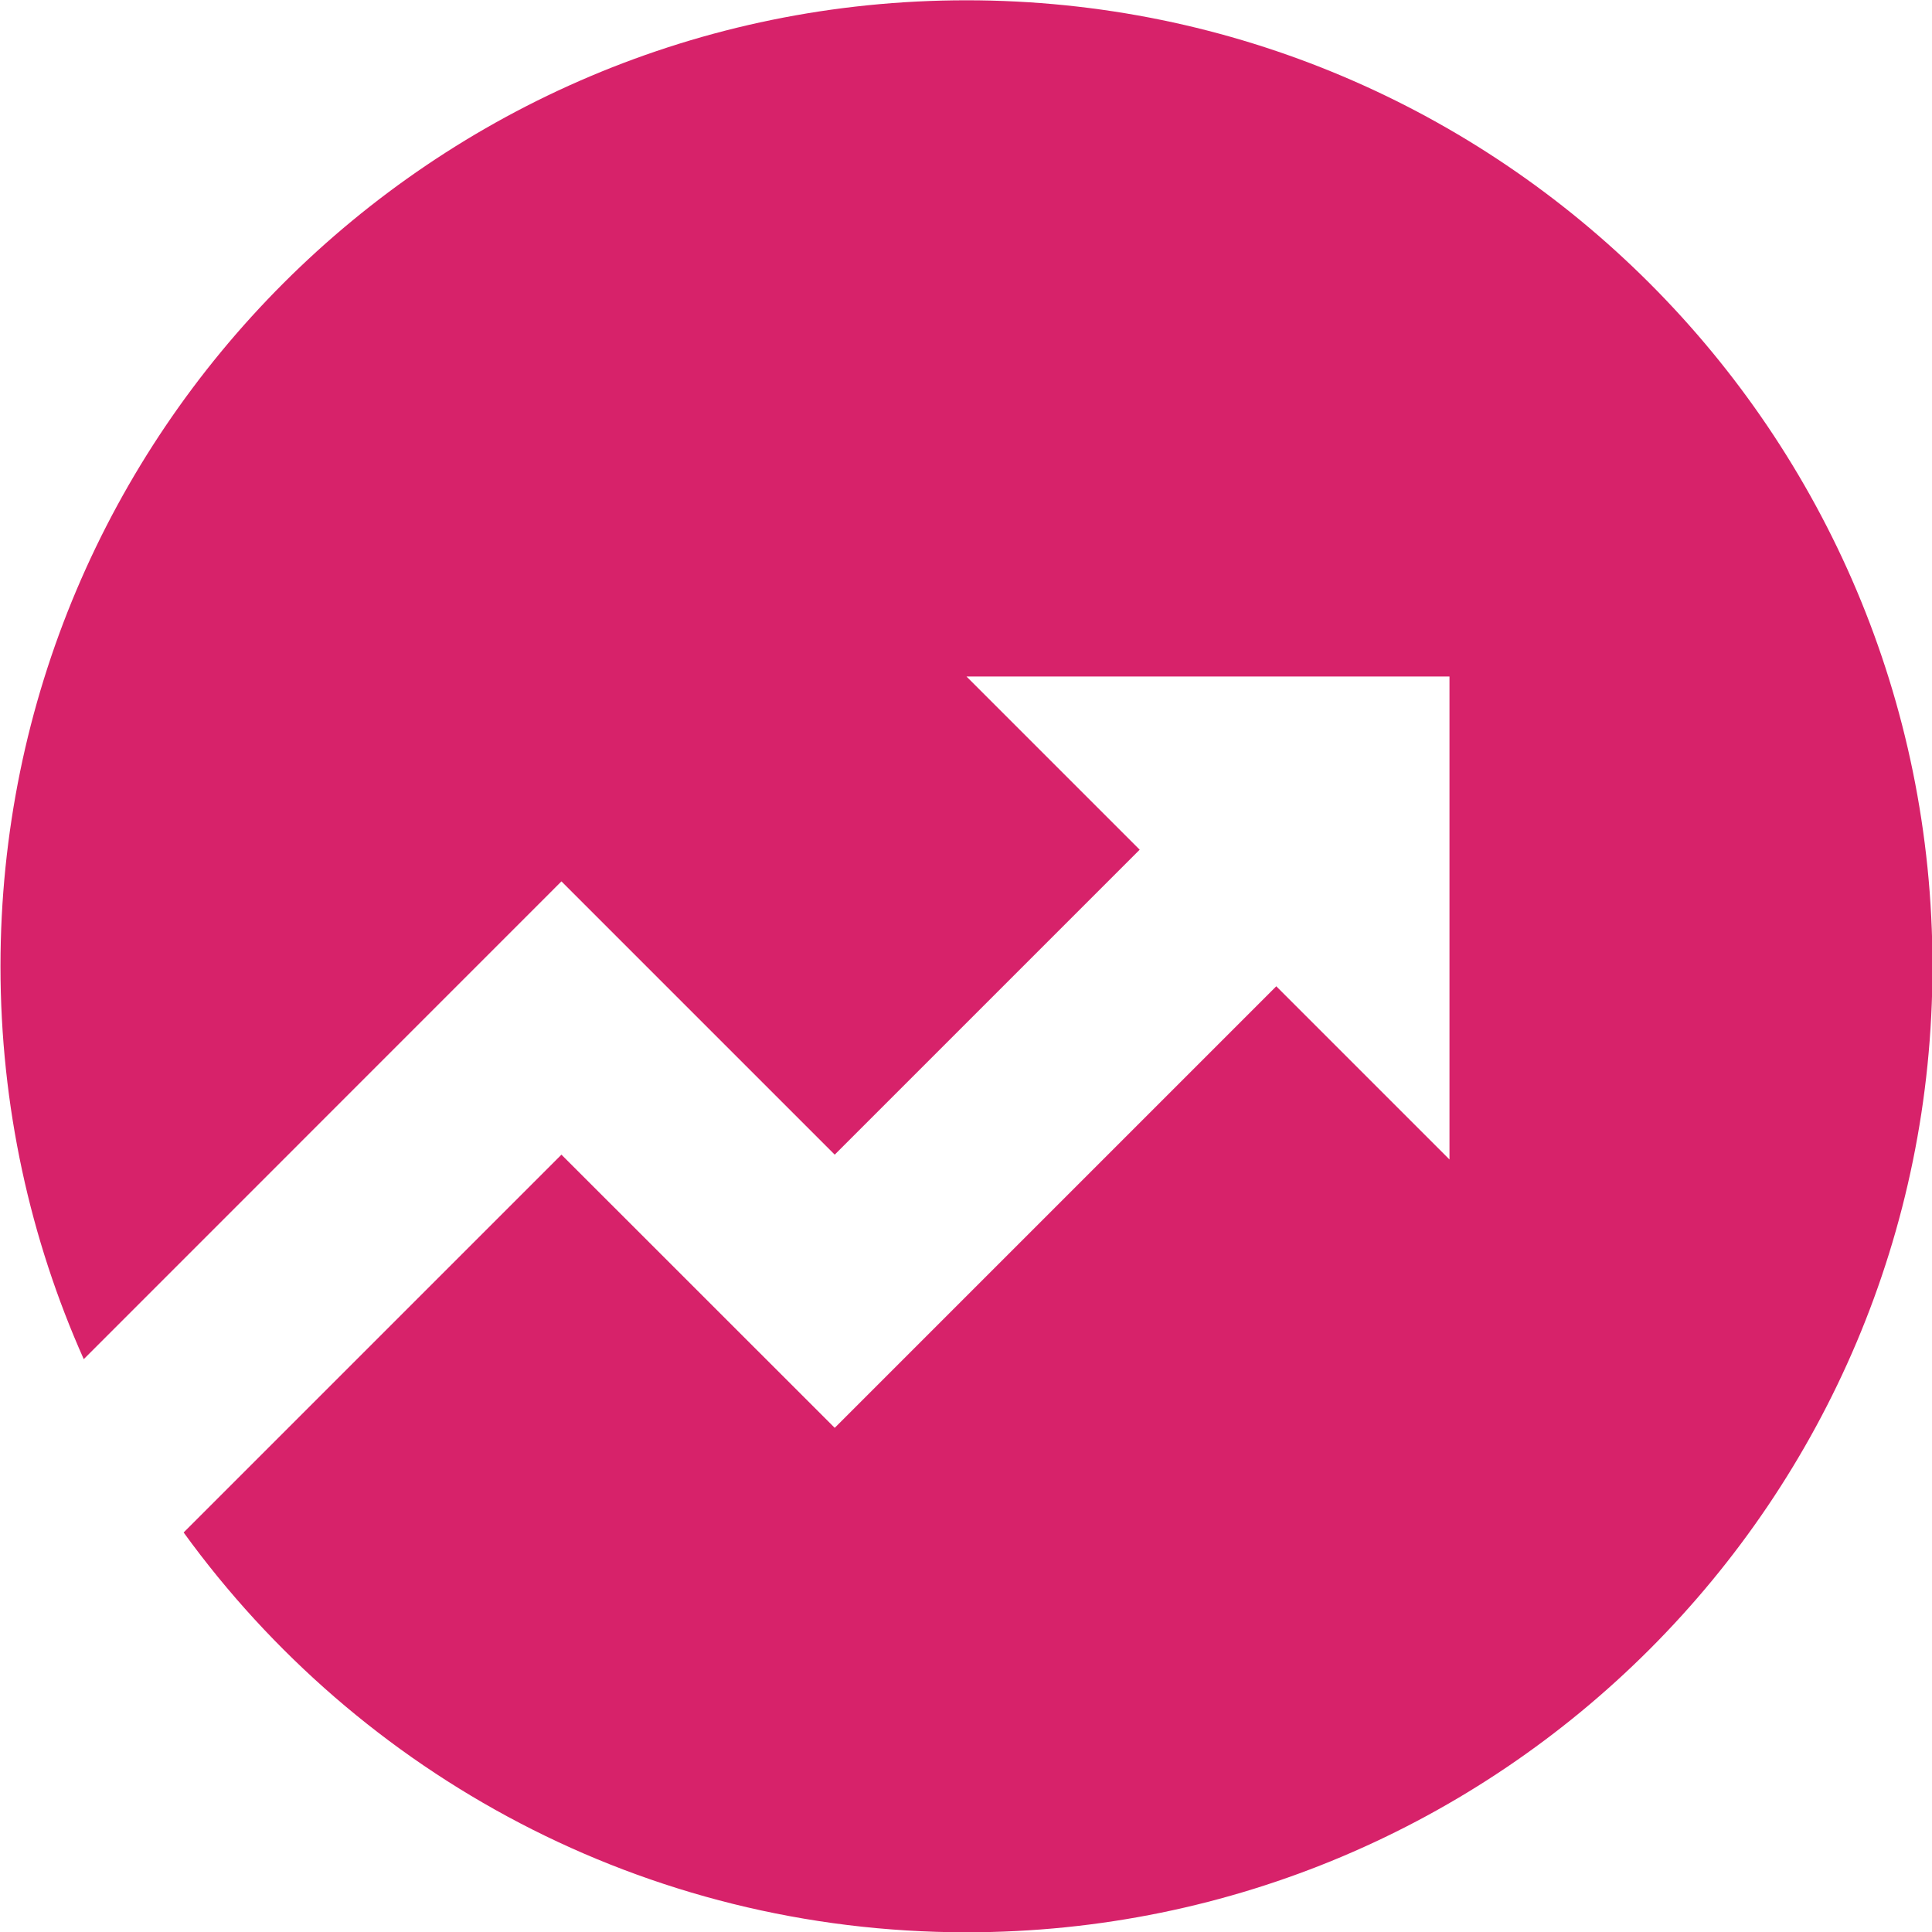
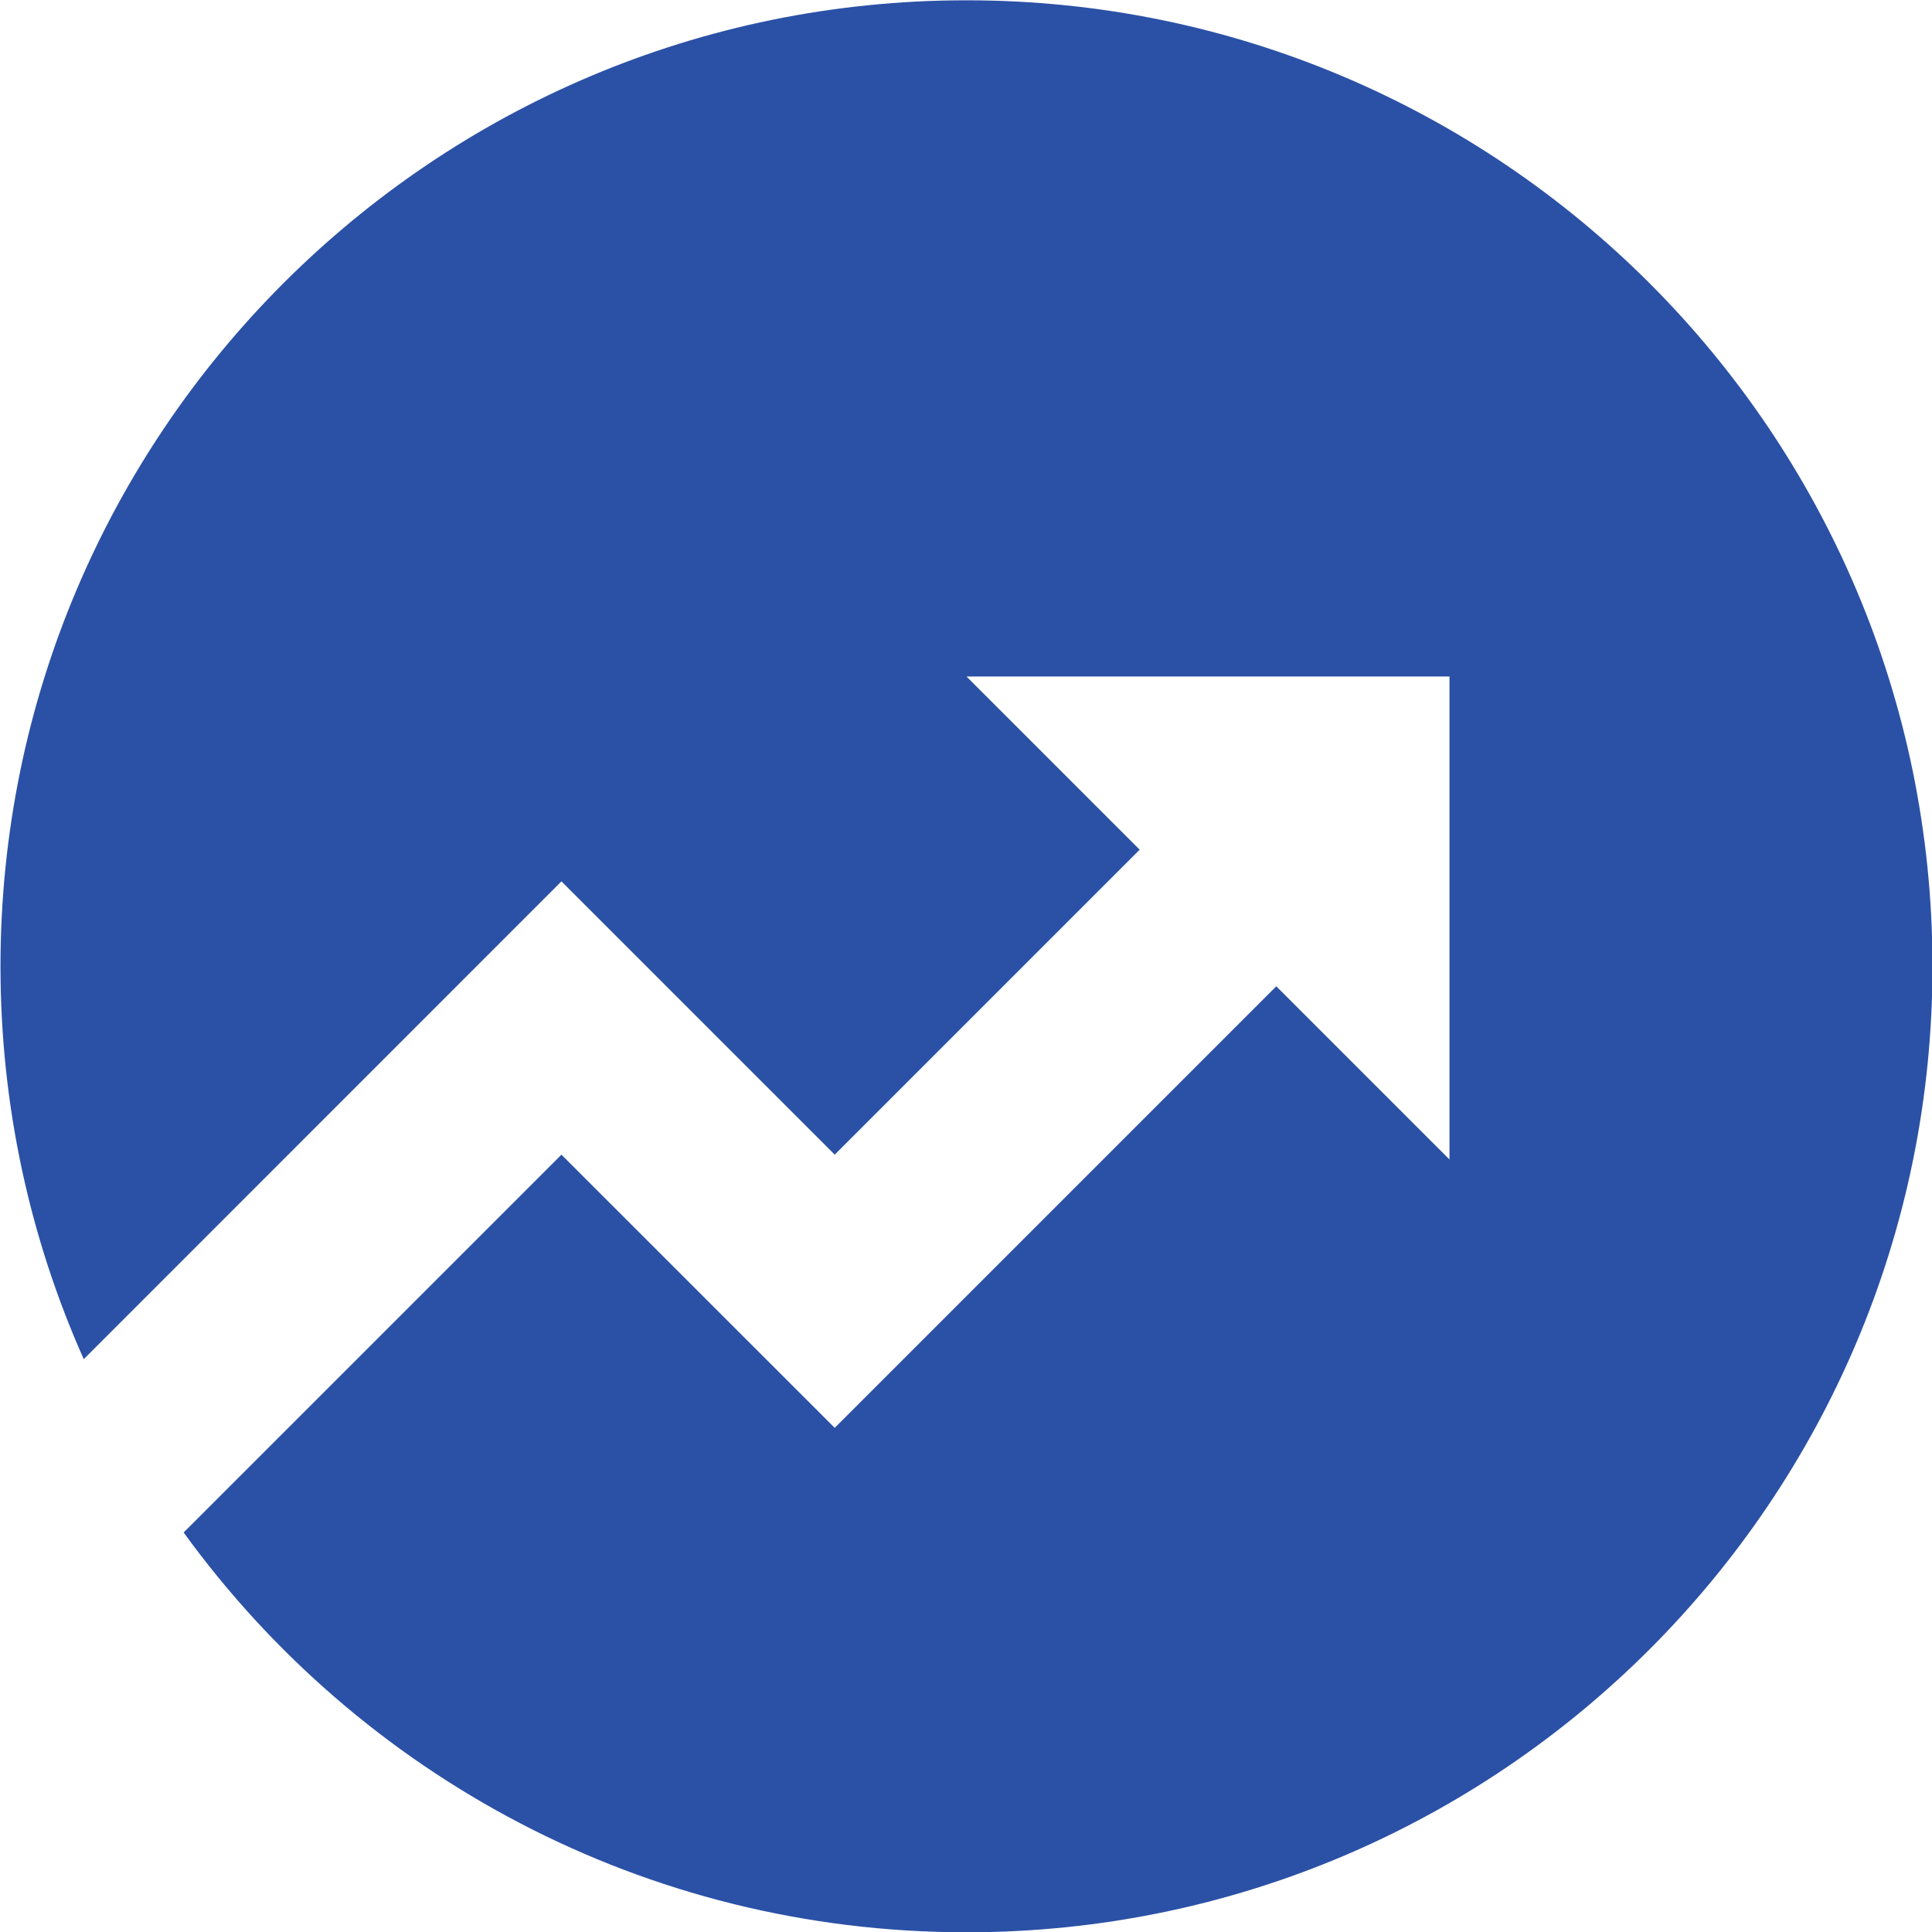
<svg xmlns="http://www.w3.org/2000/svg" width="20" height="20" viewBox="0 0 20 20" fill="none">
-   <path d="M1.901 15.864L5.812 11.953L8.641 14.781L13.212 10.21L15.005 12.003V7.003H10.005L11.798 8.796L8.641 11.953L5.812 9.124L0.867 14.07C0.313 12.828 0.005 11.451 0.005 10.003C0.005 4.48 4.482 0.003 10.005 0.003C15.528 0.003 20.005 4.48 20.005 10.003C20.005 15.526 15.528 20.003 10.005 20.003C6.671 20.003 3.718 18.372 1.901 15.864Z" fill="#D7226A" />
+   <path d="M1.901 15.864L5.812 11.953L8.641 14.781L13.212 10.21L15.005 12.003V7.003H10.005L11.798 8.796L8.641 11.953L5.812 9.124L0.867 14.07C0.313 12.827 0.005 11.451 0.005 10.003C0.005 4.48 4.482 0.003 10.005 0.003C15.528 0.003 20.005 4.48 20.005 10.003C20.005 15.526 15.528 20.003 10.005 20.003C6.671 20.003 3.718 18.372 1.901 15.864Z" fill="#2B51A6" />
</svg>
